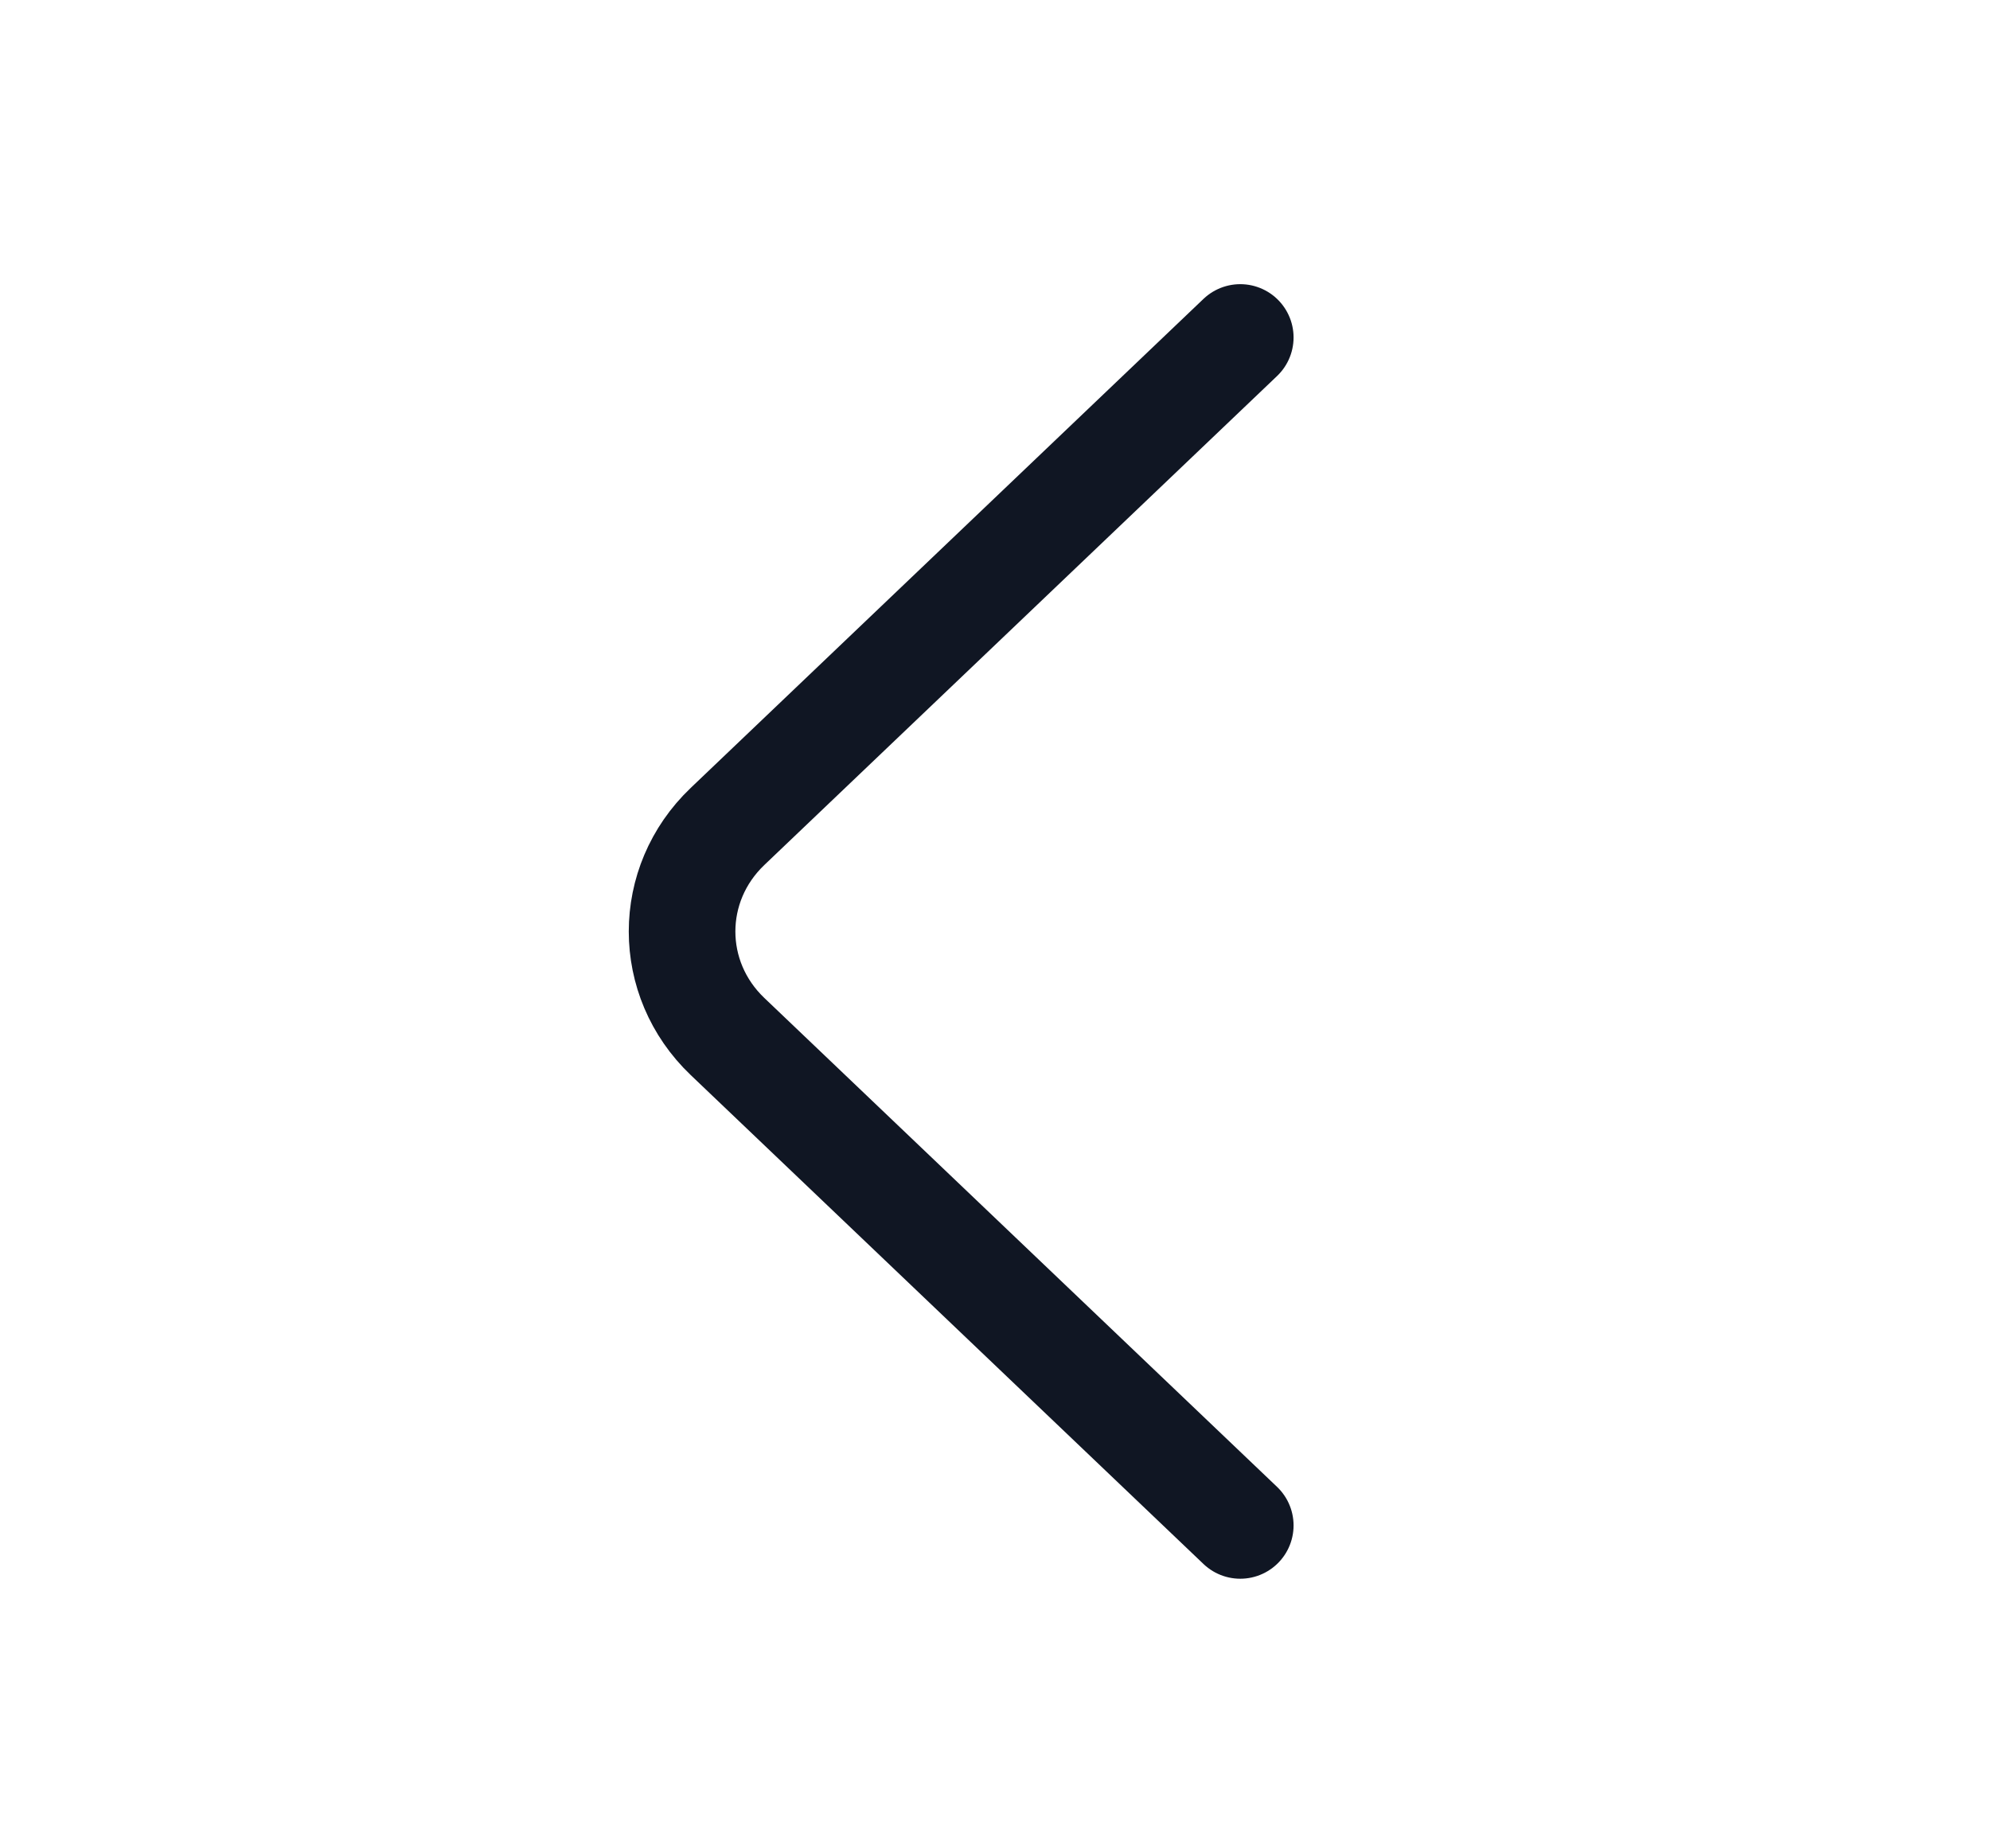
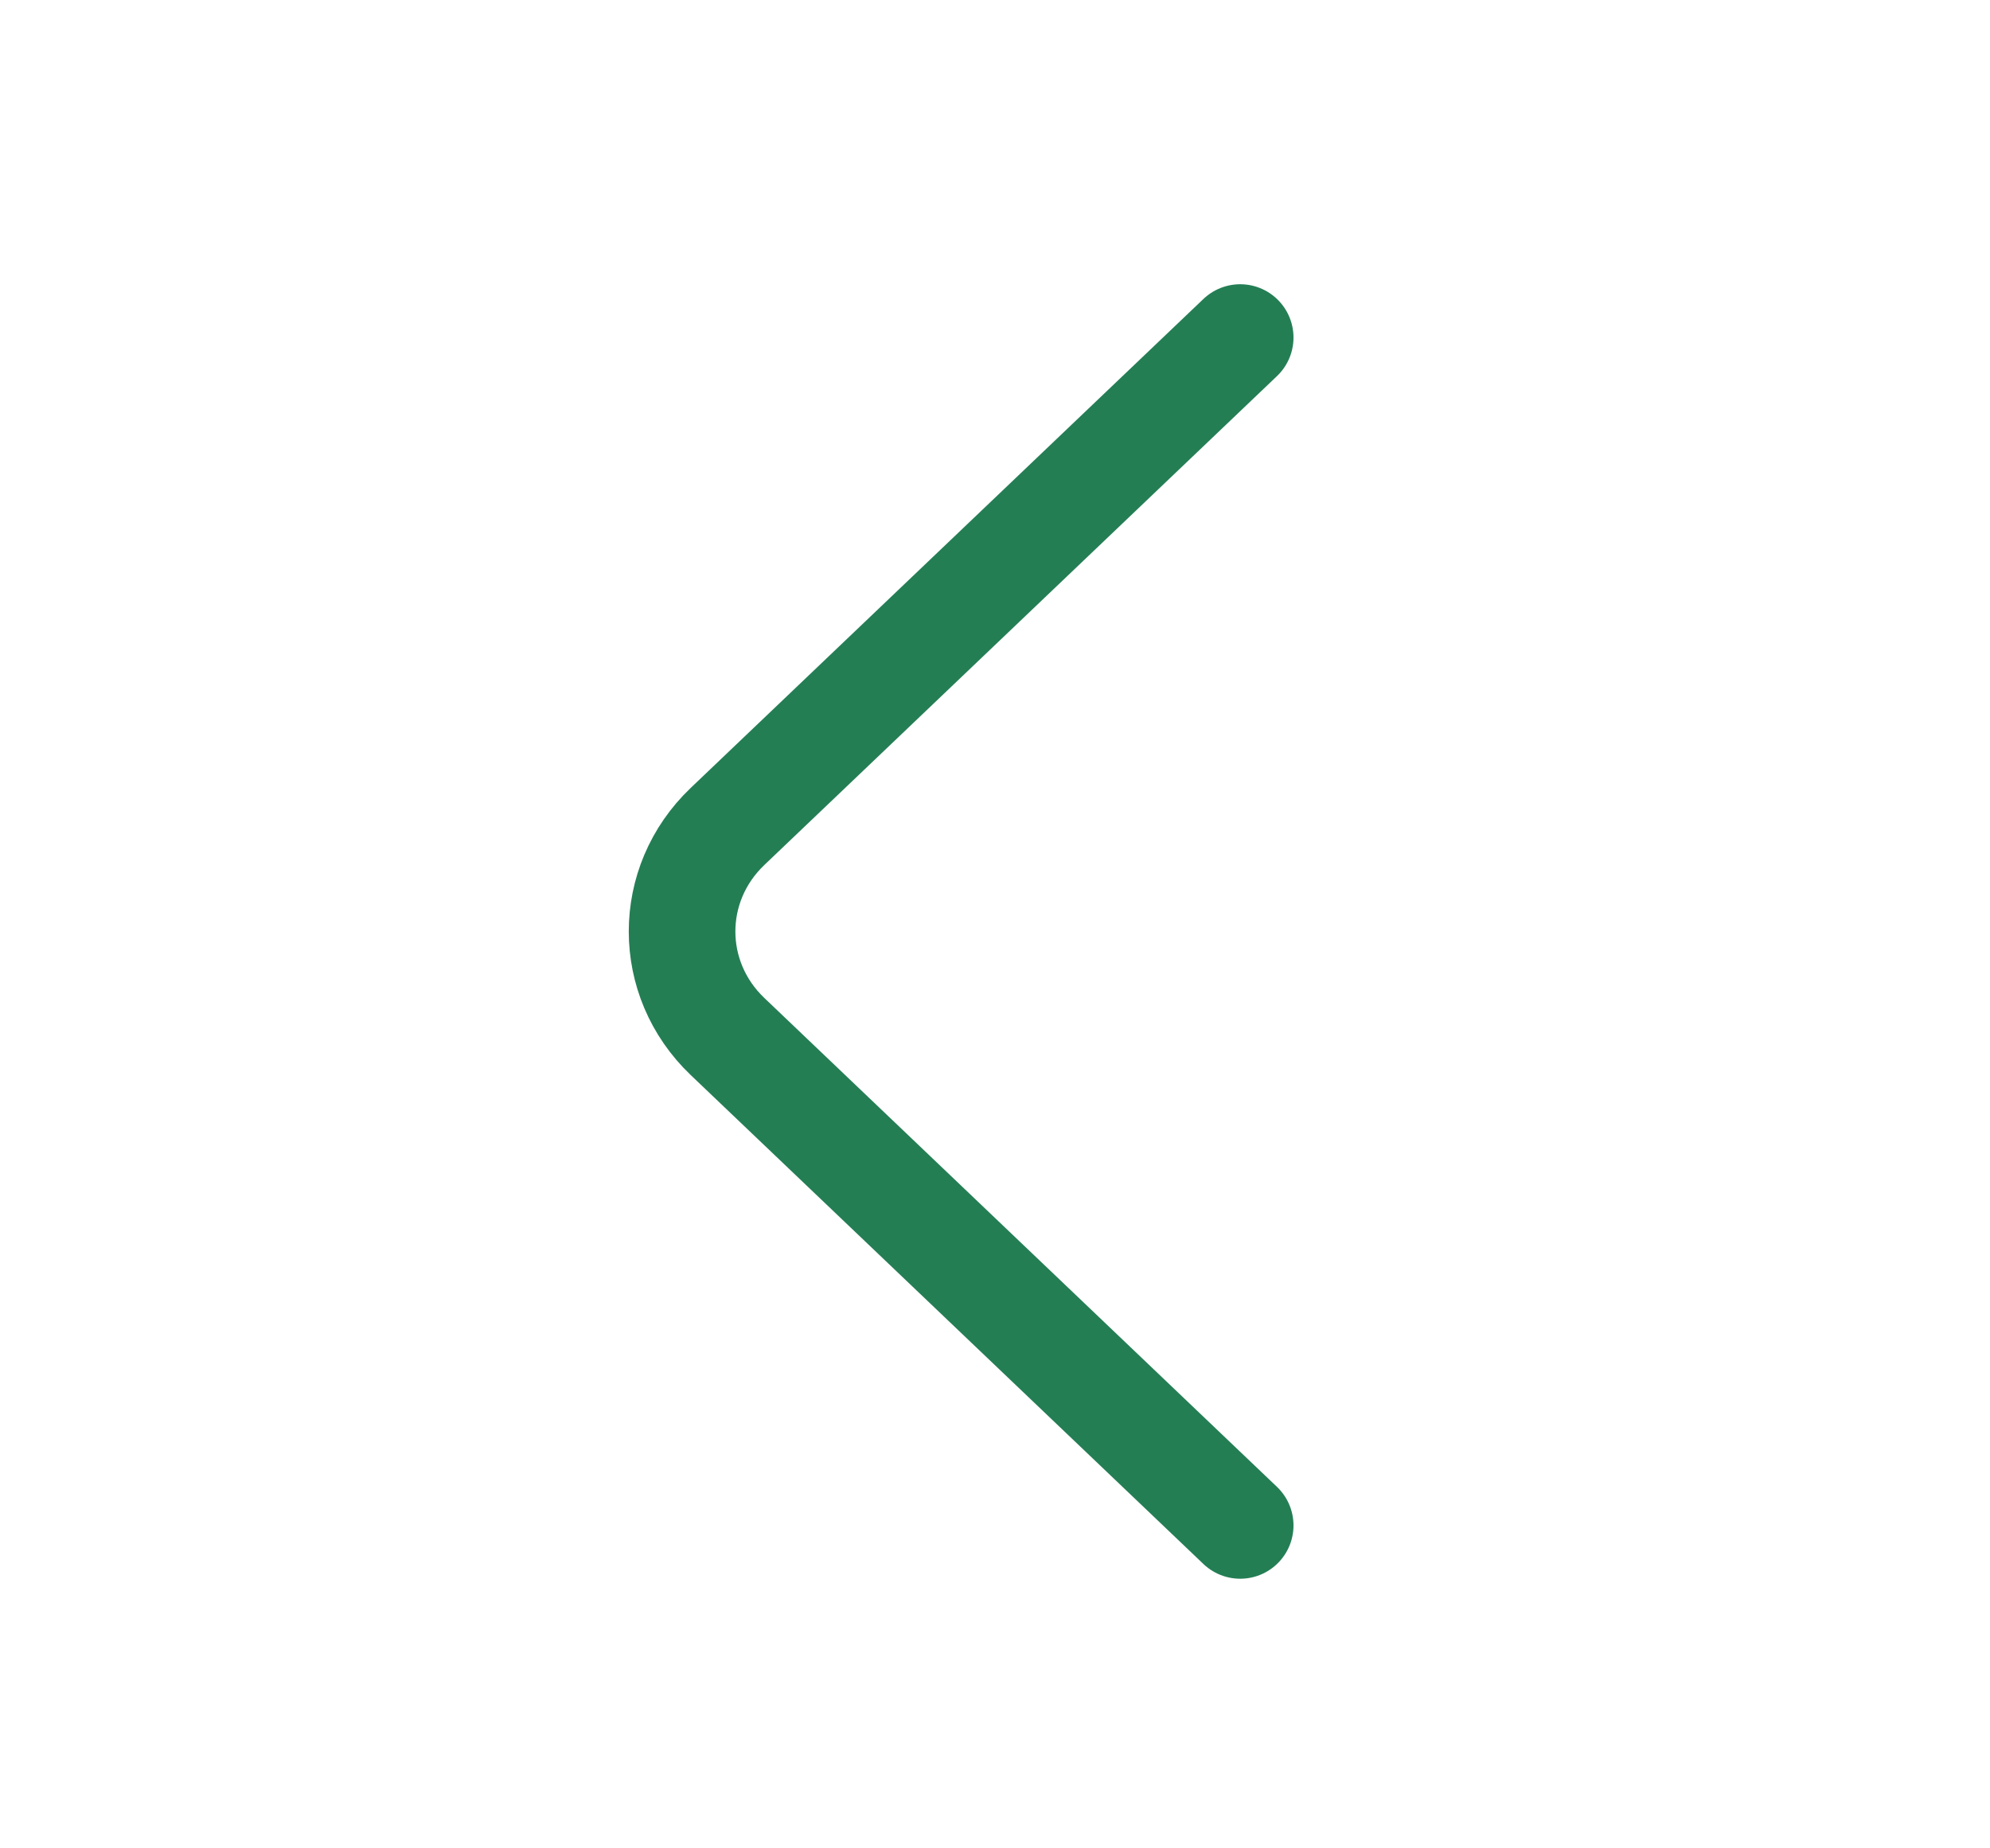
<svg xmlns="http://www.w3.org/2000/svg" width="28" height="26" viewBox="0 0 28 26" fill="none">
-   <path d="M17.451 21.467L10.236 14.586C9.384 13.773 9.384 12.444 10.236 11.631L17.451 4.749" stroke="#101623" stroke-width="1.5" stroke-miterlimit="10" stroke-linecap="round" stroke-linejoin="round" />
+   <path d="M17.45 21.467L10.236 14.586C9.384 13.773 9.384 12.444 10.236 11.631L17.45 4.75" stroke="#247E54" stroke-width="1.5" stroke-miterlimit="10" stroke-linecap="round" stroke-linejoin="round" />
</svg>
